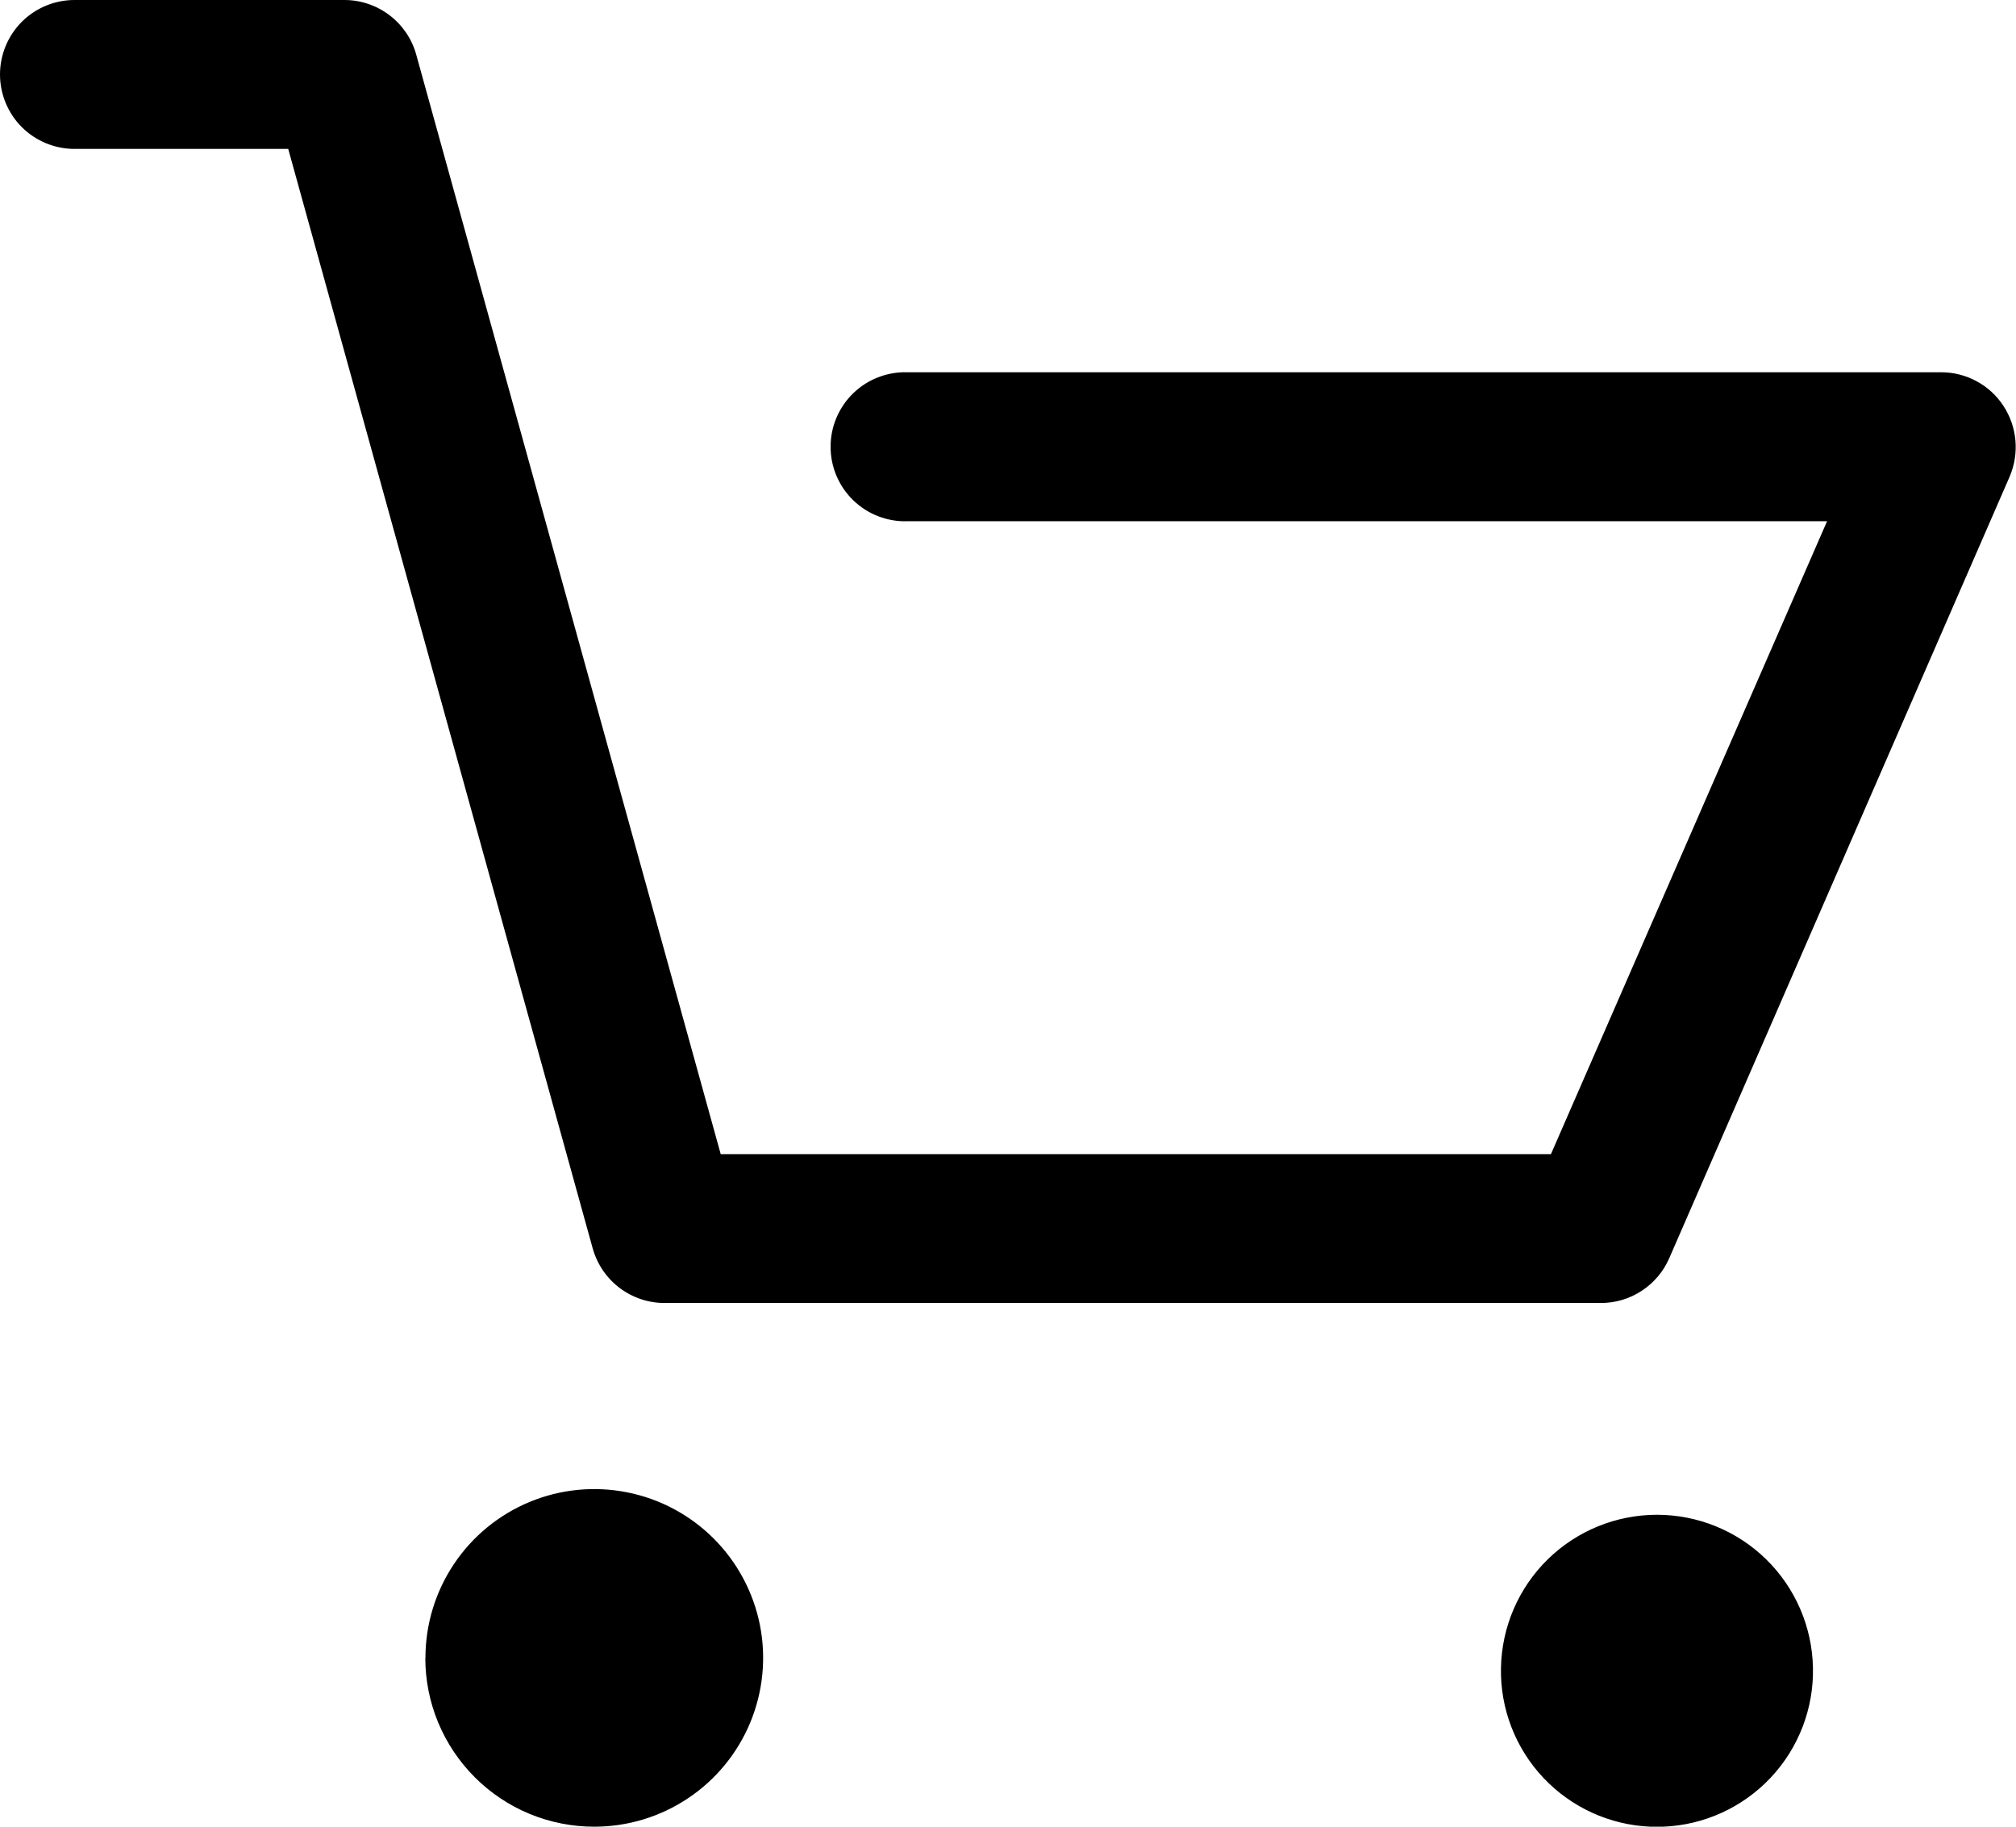
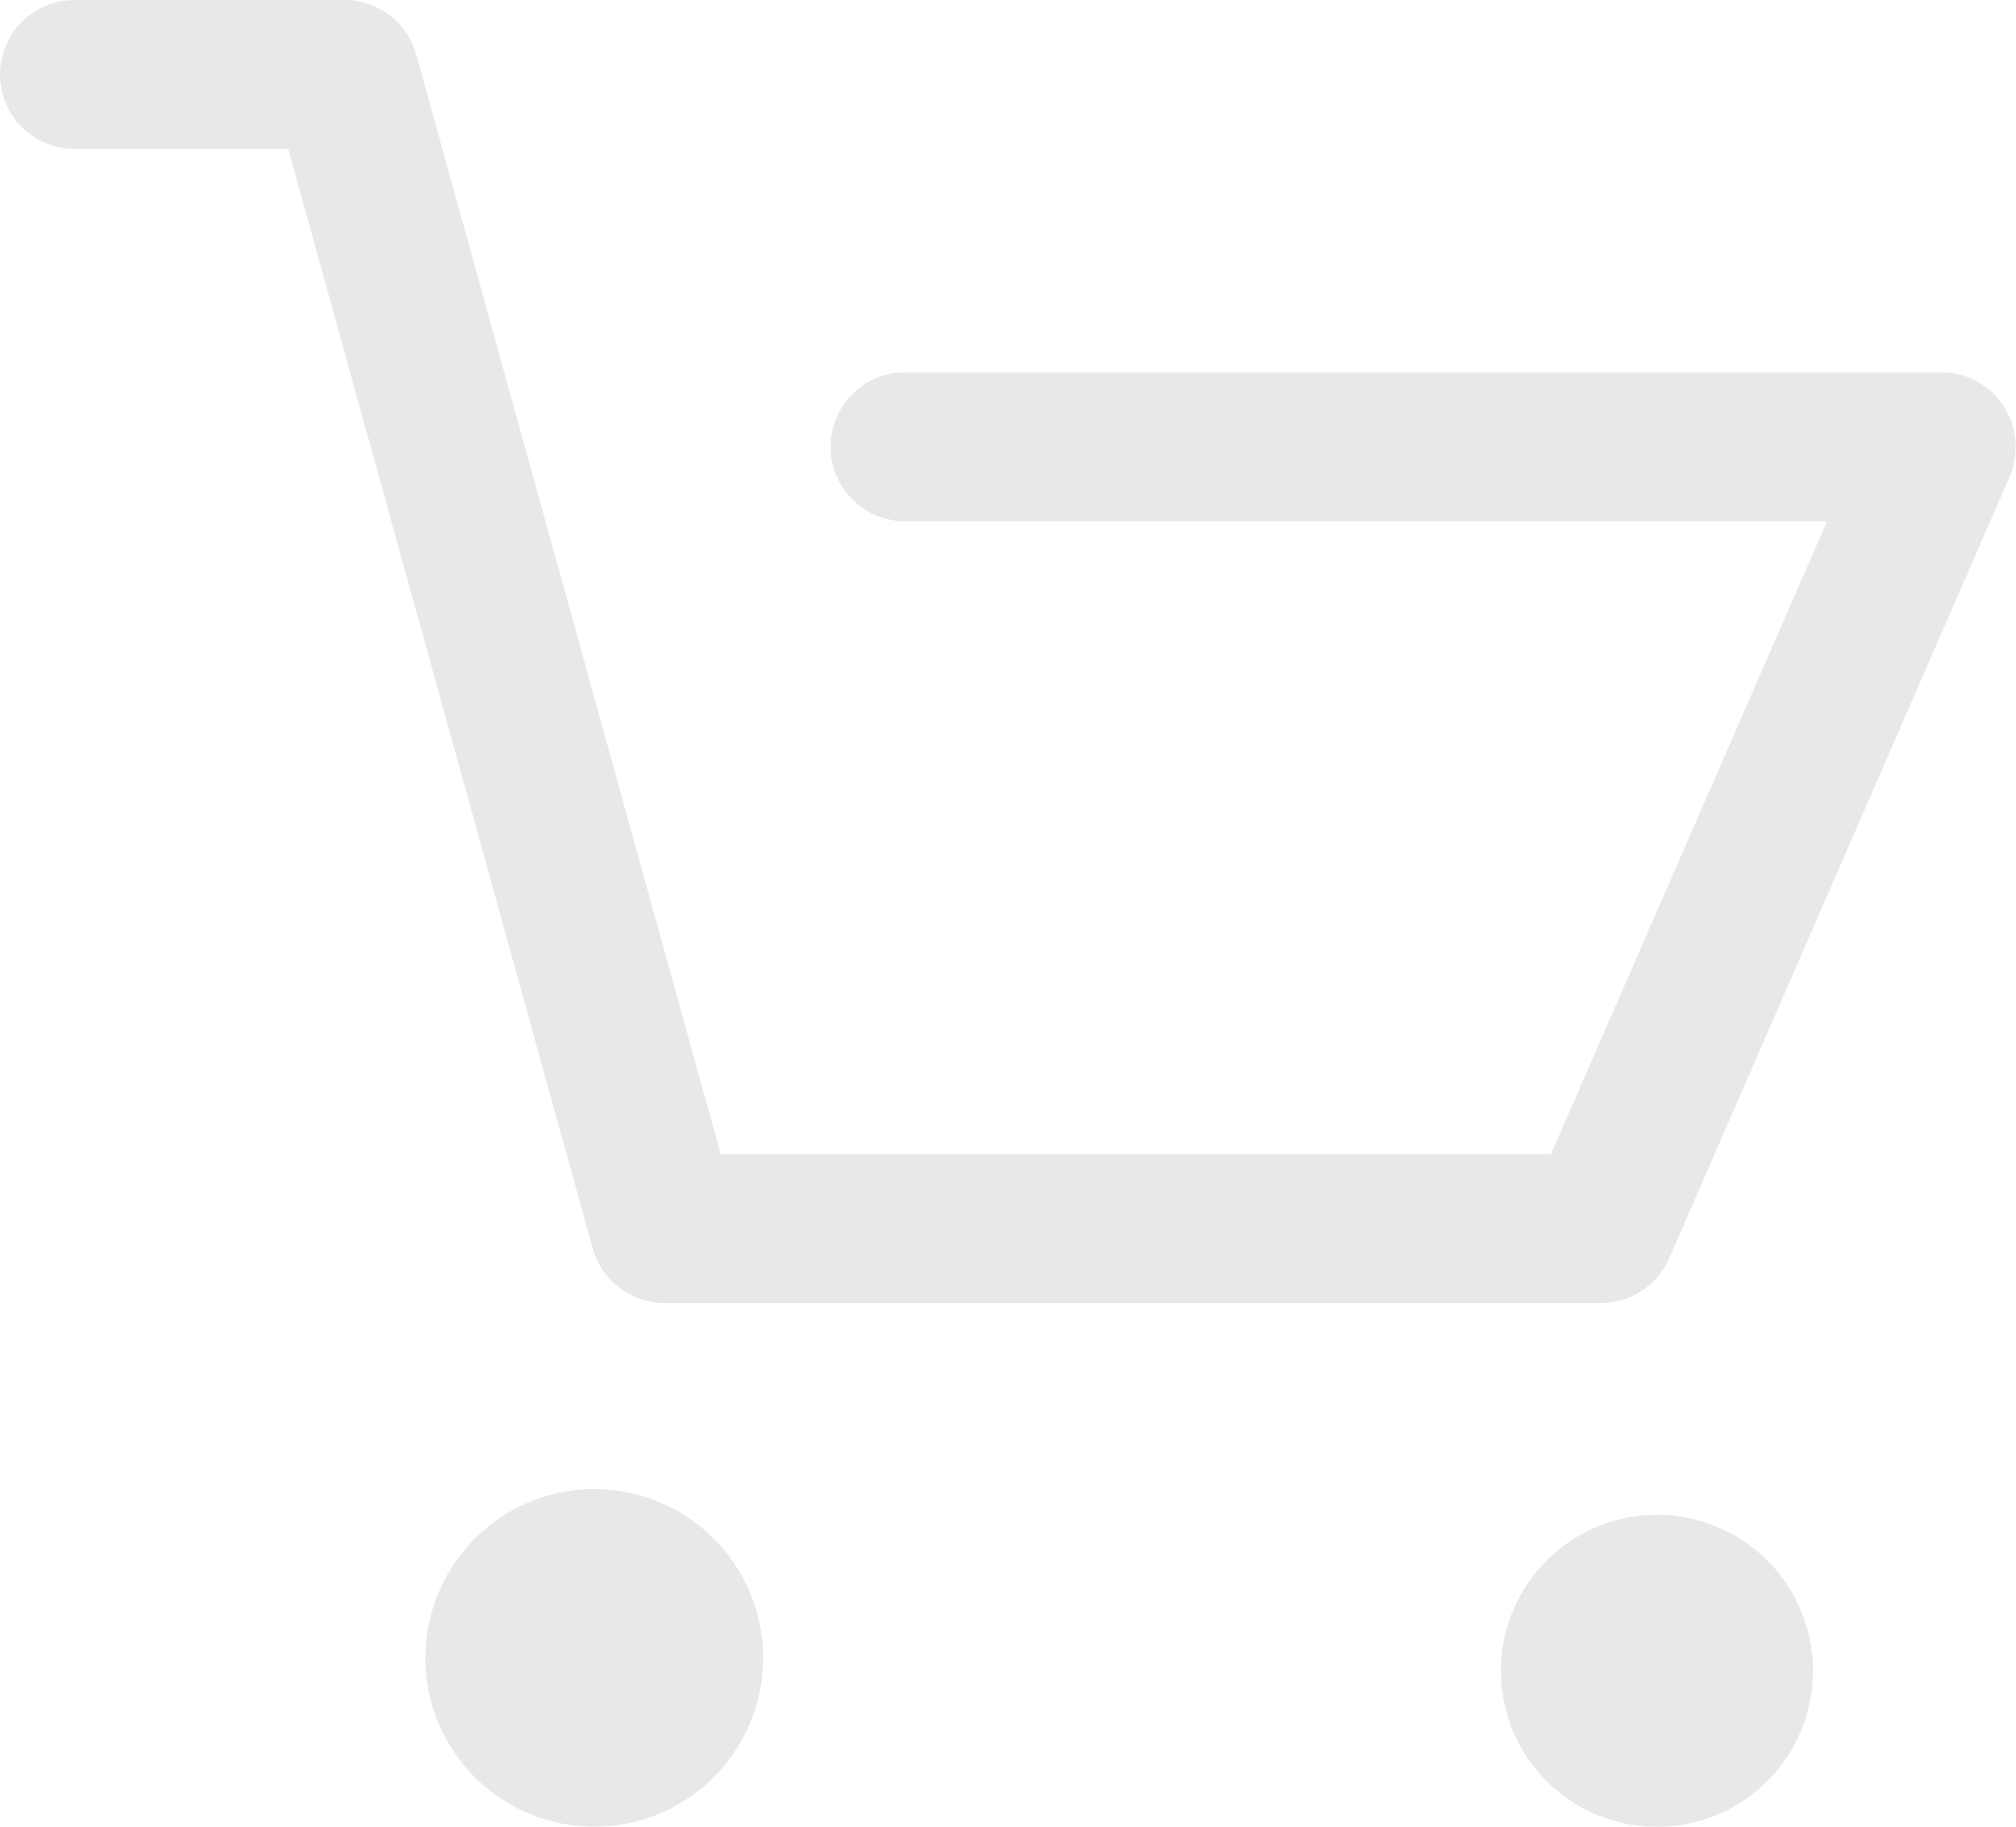
<svg xmlns="http://www.w3.org/2000/svg" width="32" height="29" viewBox="0 0 32 29">
-   <path d="M26.201 29C25.553 28.974 24.942 28.695 24.497 28.223C24.053 27.751 23.811 27.123 23.825 26.475C23.838 25.827 24.104 25.21 24.567 24.756C25.03 24.302 25.653 24.048 26.301 24.048C26.949 24.048 27.572 24.302 28.035 24.756C28.498 25.21 28.764 25.827 28.777 26.475C28.791 27.123 28.549 27.751 28.105 28.223C27.66 28.695 27.049 28.974 26.401 29H26.201ZM6.753 26.32C6.753 25.79 6.91 25.272 7.205 24.831C7.499 24.39 7.918 24.047 8.407 23.844C8.897 23.641 9.436 23.588 9.956 23.692C10.476 23.795 10.953 24.05 11.328 24.425C11.703 24.8 11.958 25.277 12.062 25.797C12.165 26.317 12.112 26.856 11.909 27.346C11.706 27.835 11.363 28.254 10.922 28.548C10.481 28.843 9.963 29 9.433 29C9.081 29 8.732 28.931 8.407 28.797C8.081 28.662 7.786 28.465 7.537 28.216C7.288 27.967 7.09 27.671 6.955 27.346C6.82 27.021 6.751 26.672 6.751 26.32H6.753ZM10.553 20.686C10.293 20.687 10.041 20.602 9.834 20.446C9.627 20.289 9.478 20.069 9.408 19.819L4.575 2.364H1.182C0.869 2.364 0.568 2.239 0.346 2.018C0.125 1.796 0 1.495 0 1.182C0 0.869 0.125 0.568 0.346 0.346C0.568 0.125 0.869 5.81268e-06 1.182 5.81268e-06H5.463C5.723 -0.001 5.975 0.084 6.182 0.241C6.388 0.397 6.538 0.618 6.607 0.868L11.44 18.323H24.618L29.001 8.275H14.401C14.243 8.28 14.085 8.252 13.938 8.195C13.79 8.138 13.656 8.051 13.542 7.941C13.429 7.831 13.339 7.699 13.277 7.553C13.215 7.407 13.184 7.251 13.184 7.093C13.184 6.934 13.215 6.778 13.277 6.632C13.339 6.486 13.429 6.354 13.542 6.244C13.656 6.134 13.79 6.047 13.938 5.99C14.085 5.933 14.243 5.905 14.401 5.91H30.814C31.01 5.91 31.202 5.959 31.374 6.052C31.547 6.145 31.693 6.279 31.8 6.443C31.908 6.607 31.973 6.796 31.991 6.991C32.008 7.187 31.977 7.384 31.9 7.565L26.495 19.977C26.403 20.188 26.251 20.367 26.058 20.493C25.866 20.619 25.641 20.686 25.411 20.686H10.553Z" />
+   <path d="M26.201 29C25.553 28.974 24.942 28.695 24.497 28.223C24.053 27.751 23.811 27.123 23.825 26.475C23.838 25.827 24.104 25.21 24.567 24.756C25.03 24.302 25.653 24.048 26.301 24.048C26.949 24.048 27.572 24.302 28.035 24.756C28.498 25.21 28.764 25.827 28.777 26.475C28.791 27.123 28.549 27.751 28.105 28.223C27.66 28.695 27.049 28.974 26.401 29H26.201ZM6.753 26.32C6.753 25.79 6.91 25.272 7.205 24.831C7.499 24.39 7.918 24.047 8.407 23.844C8.897 23.641 9.436 23.588 9.956 23.692C10.476 23.795 10.953 24.05 11.328 24.425C11.703 24.8 11.958 25.277 12.062 25.797C12.165 26.317 12.112 26.856 11.909 27.346C11.706 27.835 11.363 28.254 10.922 28.548C10.481 28.843 9.963 29 9.433 29C9.081 29 8.732 28.931 8.407 28.797C8.081 28.662 7.786 28.465 7.537 28.216C7.288 27.967 7.09 27.671 6.955 27.346C6.82 27.021 6.751 26.672 6.751 26.32H6.753ZM10.553 20.686C10.293 20.687 10.041 20.602 9.834 20.446C9.627 20.289 9.478 20.069 9.408 19.819L4.575 2.364H1.182C0.869 2.364 0.568 2.239 0.346 2.018C0.125 1.796 0 1.495 0 1.182C0 0.869 0.125 0.568 0.346 0.346C0.568 0.125 0.869 5.81268e-06 1.182 5.81268e-06H5.463C5.723 -0.001 5.975 0.084 6.182 0.241C6.388 0.397 6.538 0.618 6.607 0.868L11.44 18.323H24.618L29.001 8.275H14.401C14.243 8.28 14.085 8.252 13.938 8.195C13.79 8.138 13.656 8.051 13.542 7.941C13.429 7.831 13.339 7.699 13.277 7.553C13.215 7.407 13.184 7.251 13.184 7.093C13.184 6.934 13.215 6.778 13.277 6.632C13.339 6.486 13.429 6.354 13.542 6.244C13.656 6.134 13.79 6.047 13.938 5.99C14.085 5.933 14.243 5.905 14.401 5.91H30.814C31.01 5.91 31.202 5.959 31.374 6.052C31.547 6.145 31.693 6.279 31.8 6.443C31.908 6.607 31.973 6.796 31.991 6.991C32.008 7.187 31.977 7.384 31.9 7.565L26.495 19.977C26.403 20.188 26.251 20.367 26.058 20.493C25.866 20.619 25.641 20.686 25.411 20.686H10.553Z" fill="#E8E8E8" />
</svg>
